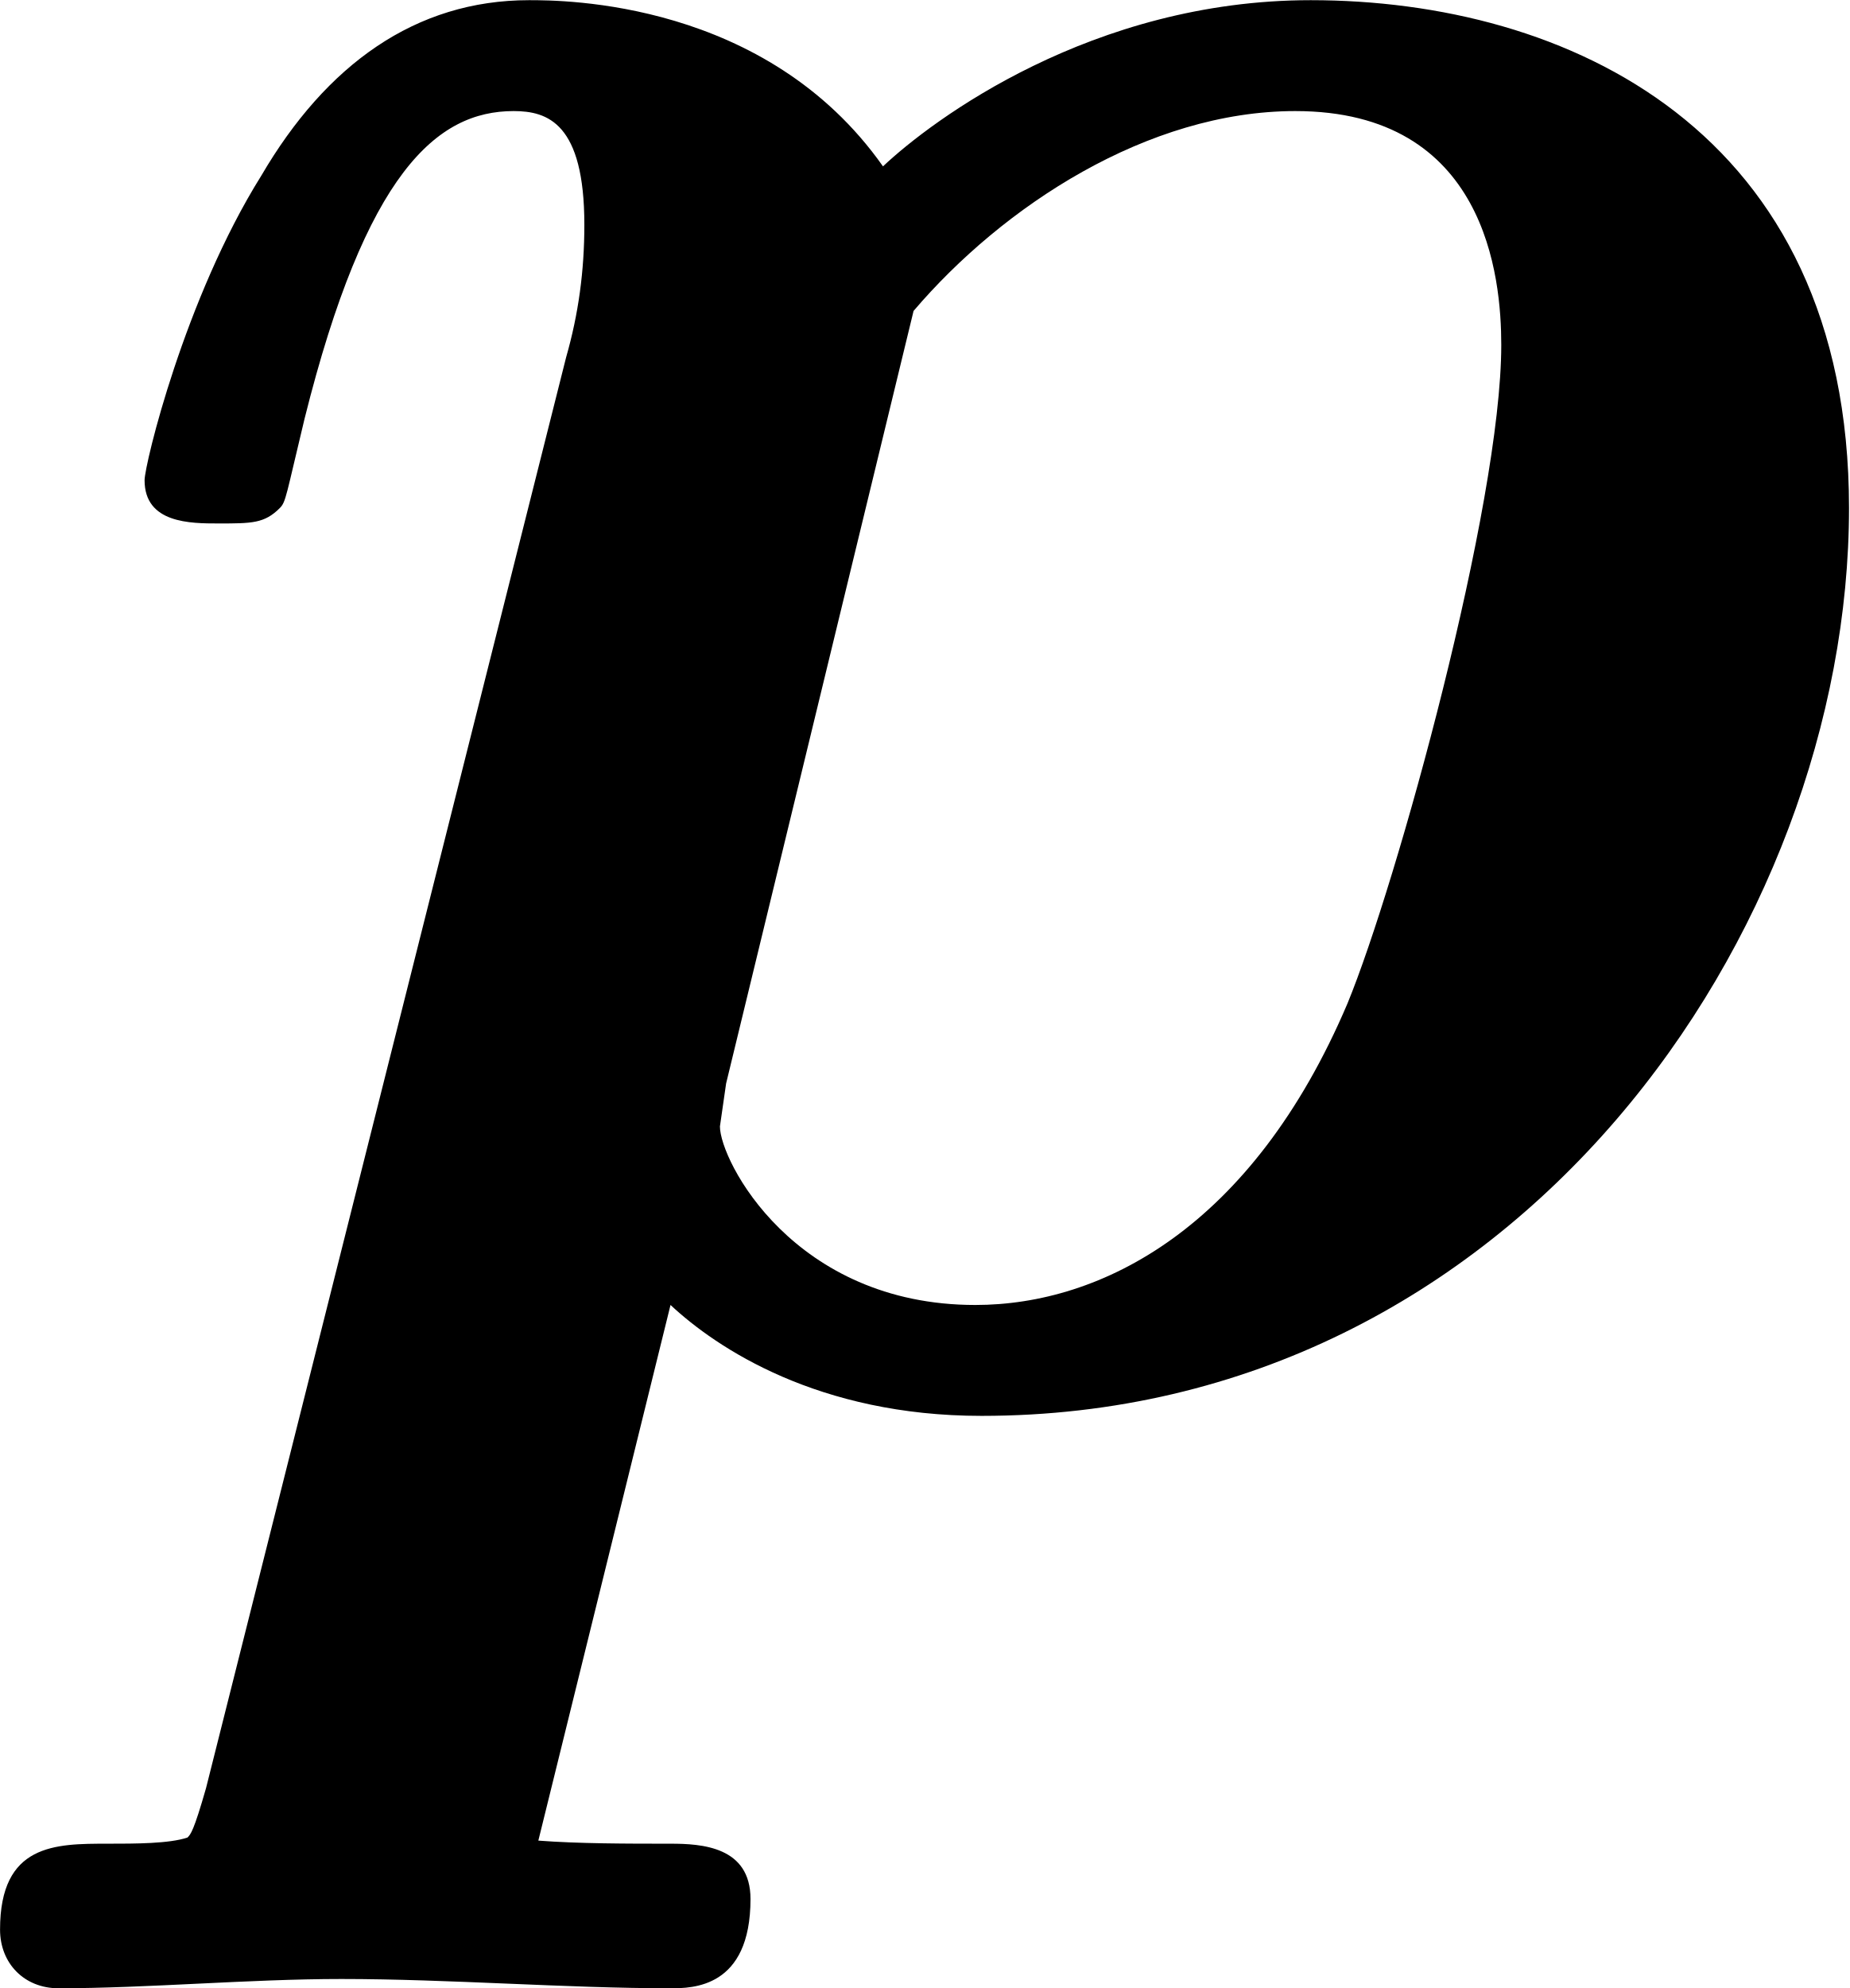
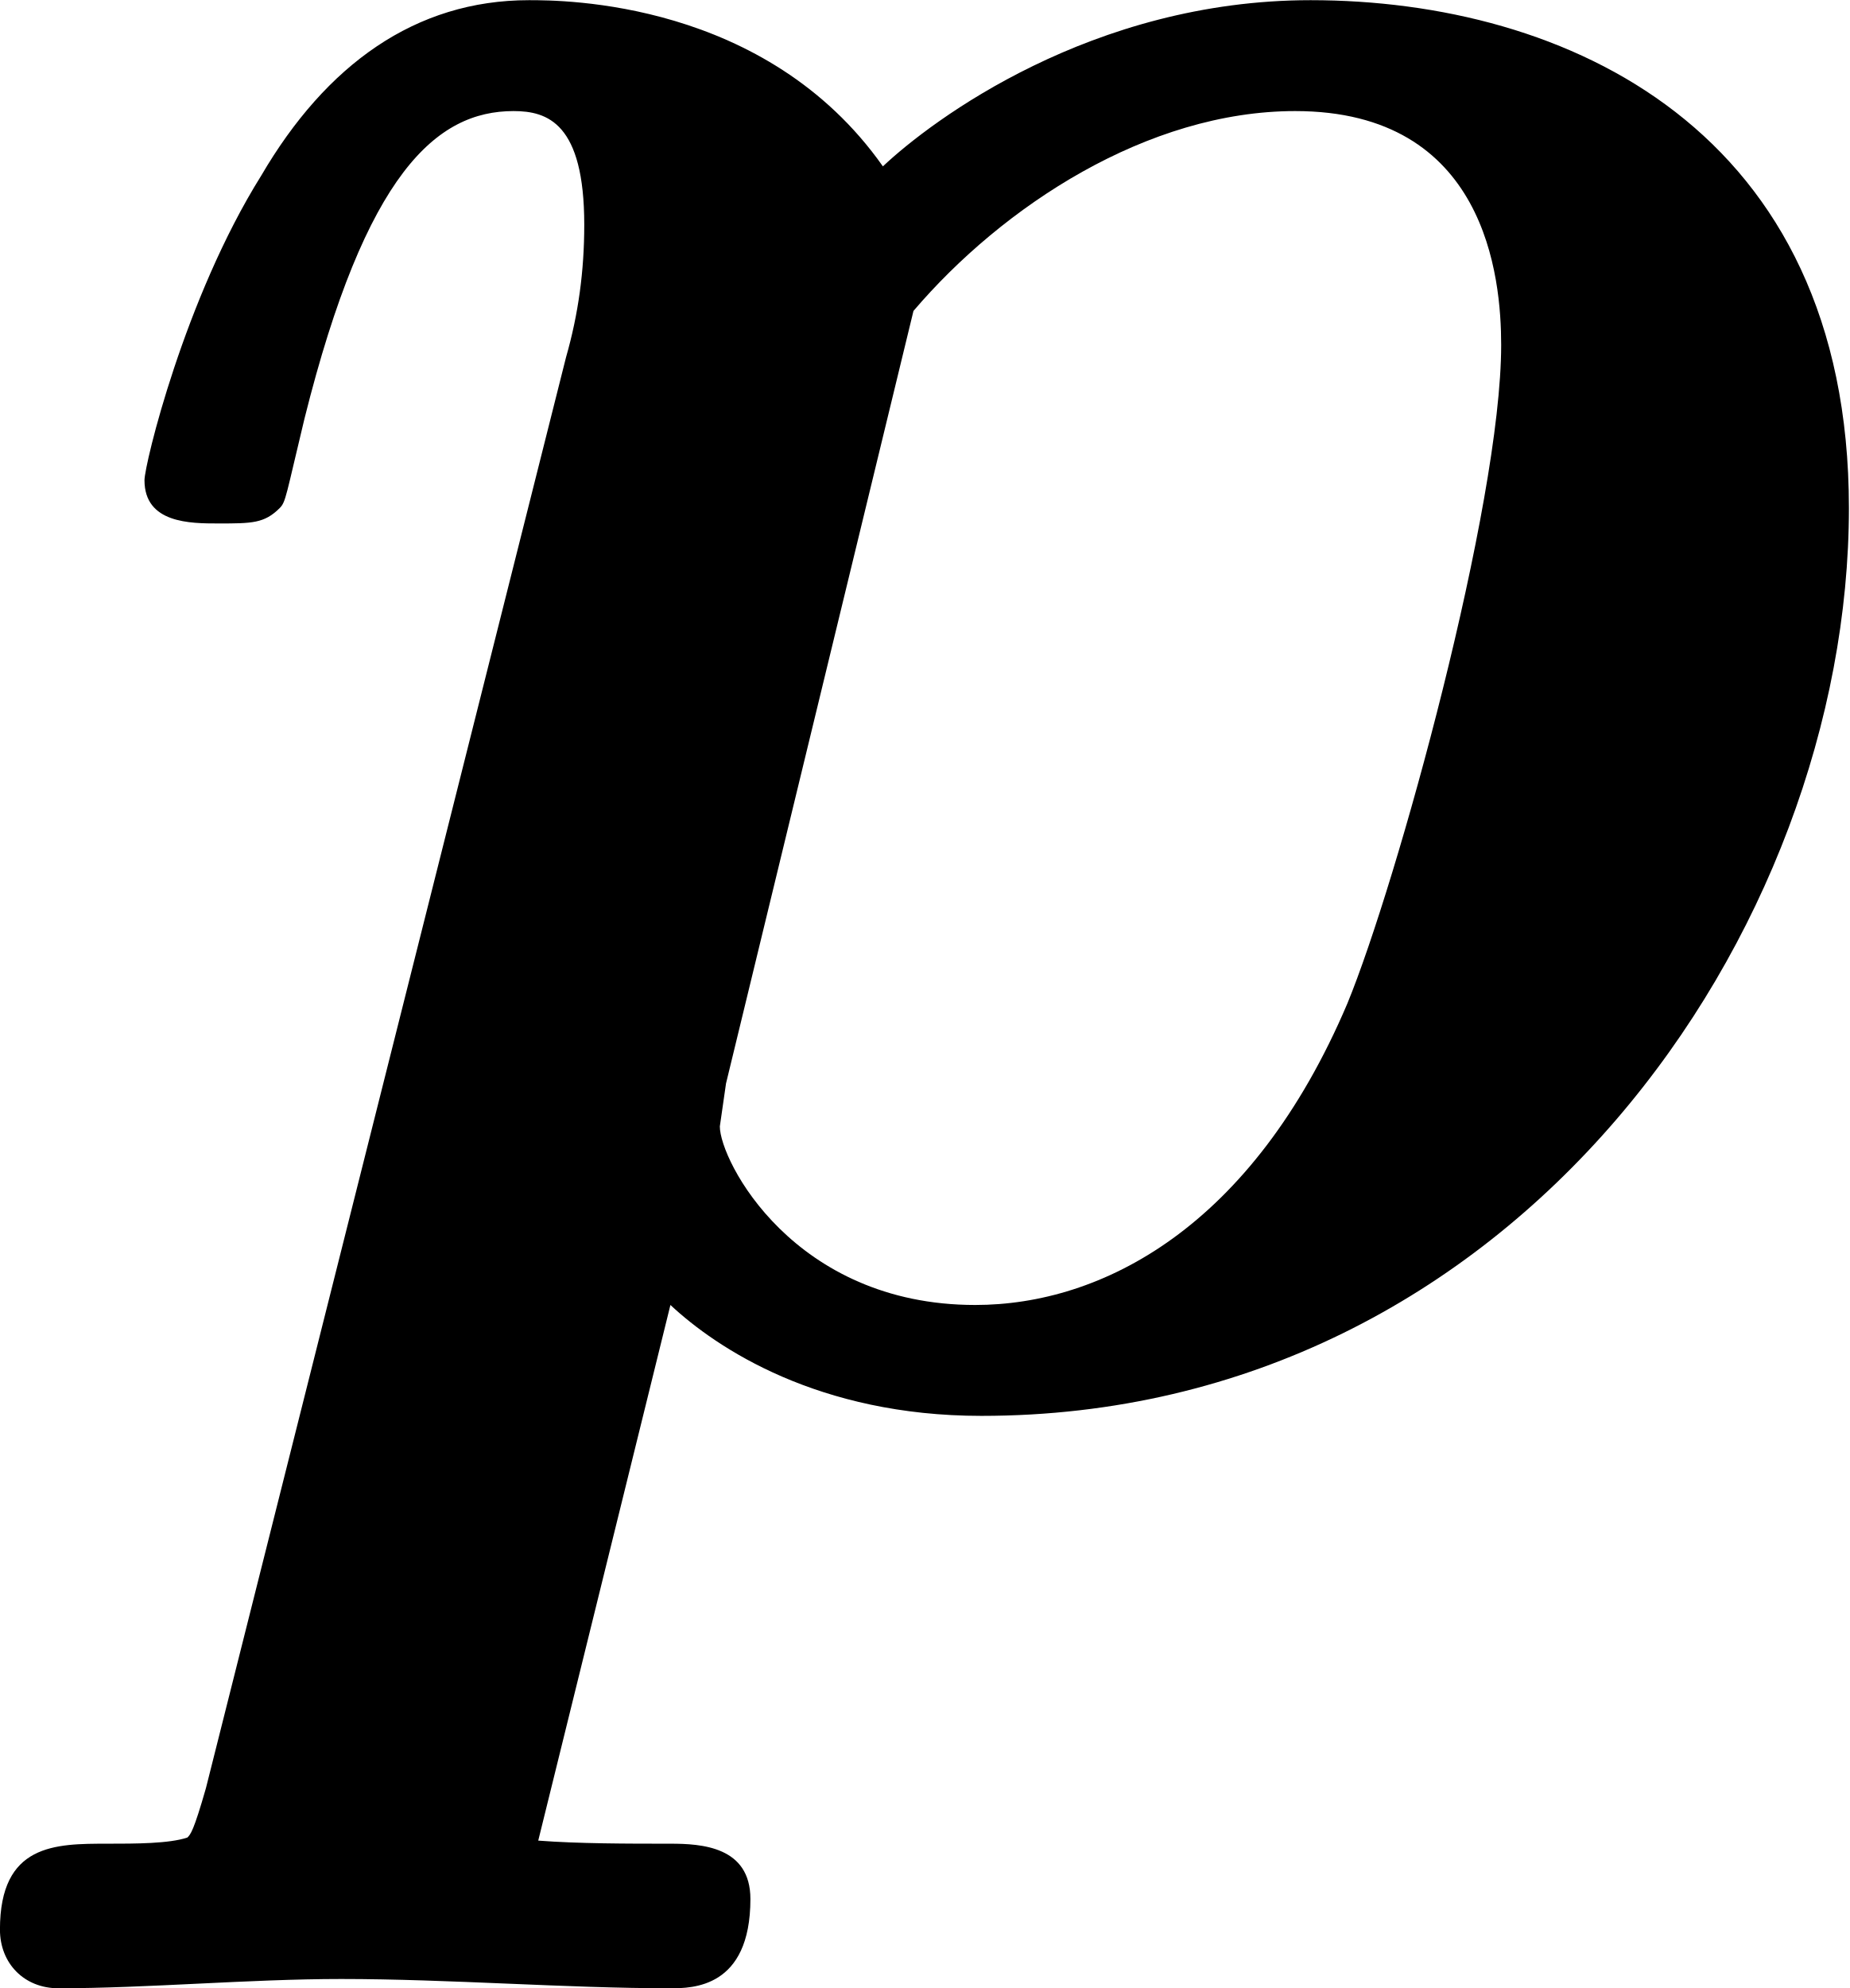
- <svg xmlns="http://www.w3.org/2000/svg" xmlns:xlink="http://www.w3.org/1999/xlink" version="1.1" width="8.383pt" height="9.01pt" viewBox="762.36 99.388 8.383 9.01">
+ <svg xmlns="http://www.w3.org/2000/svg" xmlns:xlink="http://www.w3.org/1999/xlink" version="1.1" width="8.383pt" height="9.01pt" viewBox="463.774 99.388 8.383 9.01">
  <defs>
-     <path id="g2-112" d="M0.518 1.285C0.478 1.425 0.468 1.435 0.458 1.445C0.399 1.465 0.289 1.465 0.199 1.465C0.03 1.465 -0.149 1.465 -0.149 1.743C-0.149 1.853 -0.07 1.933 0.04 1.933C0.329 1.933 0.658 1.903 0.956 1.903C1.305 1.903 1.684 1.933 2.022 1.933C2.092 1.933 2.281 1.933 2.281 1.644C2.281 1.474 2.122 1.465 2.022 1.465C1.883 1.465 1.724 1.465 1.594 1.455L2.022 -0.279C2.172 -0.139 2.501 0.08 3.029 0.08C4.762 0.08 5.838 -1.494 5.838 -2.859C5.838 -4.085 4.922 -4.503 4.095 -4.503C3.387 -4.503 2.869 -4.115 2.71 -3.965C2.331 -4.503 1.674 -4.503 1.564 -4.503C1.196 -4.503 0.907 -4.294 0.697 -3.935C0.448 -3.537 0.319 -2.999 0.319 -2.949C0.319 -2.809 0.468 -2.809 0.558 -2.809C0.667 -2.809 0.707 -2.809 0.757 -2.859C0.777 -2.879 0.777 -2.899 0.837 -3.148C1.036 -3.945 1.265 -4.144 1.514 -4.144C1.624 -4.144 1.743 -4.105 1.743 -3.776C1.743 -3.626 1.724 -3.487 1.684 -3.347L0.518 1.285ZM2.809 -3.497C3.098 -3.836 3.567 -4.144 4.045 -4.144C4.663 -4.144 4.712 -3.606 4.712 -3.387C4.712 -2.869 4.374 -1.644 4.214 -1.255C3.905 -0.528 3.417 -0.279 3.009 -0.279C2.421 -0.279 2.182 -0.747 2.182 -0.857L2.202 -0.996L2.809 -3.497Z" />
+     <path id="g3-112" d="M0.518 1.285C0.478 1.425 0.468 1.435 0.458 1.445C0.399 1.465 0.289 1.465 0.199 1.465C0.03 1.465 -0.149 1.465 -0.149 1.743C-0.149 1.853 -0.07 1.933 0.04 1.933C0.329 1.933 0.658 1.903 0.956 1.903C1.305 1.903 1.684 1.933 2.022 1.933C2.092 1.933 2.281 1.933 2.281 1.644C2.281 1.474 2.122 1.465 2.022 1.465C1.883 1.465 1.724 1.465 1.594 1.455L2.022 -0.279C2.172 -0.139 2.501 0.08 3.029 0.08C4.762 0.08 5.838 -1.494 5.838 -2.859C5.838 -4.085 4.922 -4.503 4.095 -4.503C3.387 -4.503 2.869 -4.115 2.71 -3.965C2.331 -4.503 1.674 -4.503 1.564 -4.503C1.196 -4.503 0.907 -4.294 0.697 -3.935C0.448 -3.537 0.319 -2.999 0.319 -2.949C0.319 -2.809 0.468 -2.809 0.558 -2.809C0.667 -2.809 0.707 -2.809 0.757 -2.859C0.777 -2.879 0.777 -2.899 0.837 -3.148C1.036 -3.945 1.265 -4.144 1.514 -4.144C1.624 -4.144 1.743 -4.105 1.743 -3.776C1.743 -3.626 1.724 -3.487 1.684 -3.347L0.518 1.285ZM2.809 -3.497C3.098 -3.836 3.567 -4.144 4.045 -4.144C4.663 -4.144 4.712 -3.606 4.712 -3.387C4.712 -2.869 4.374 -1.644 4.214 -1.255C3.905 -0.528 3.417 -0.279 3.009 -0.279C2.421 -0.279 2.182 -0.747 2.182 -0.857L2.202 -0.996L2.809 -3.497Z" />
  </defs>
  <g id="page1" transform="matrix(1.4 0 0 1.4 0 0)">
-     <use x="544.692" y="75.495" xlink:href="#g2-112" />
+     <use x="331.416" y="75.495" xlink:href="#g3-112" />
  </g>
</svg>
